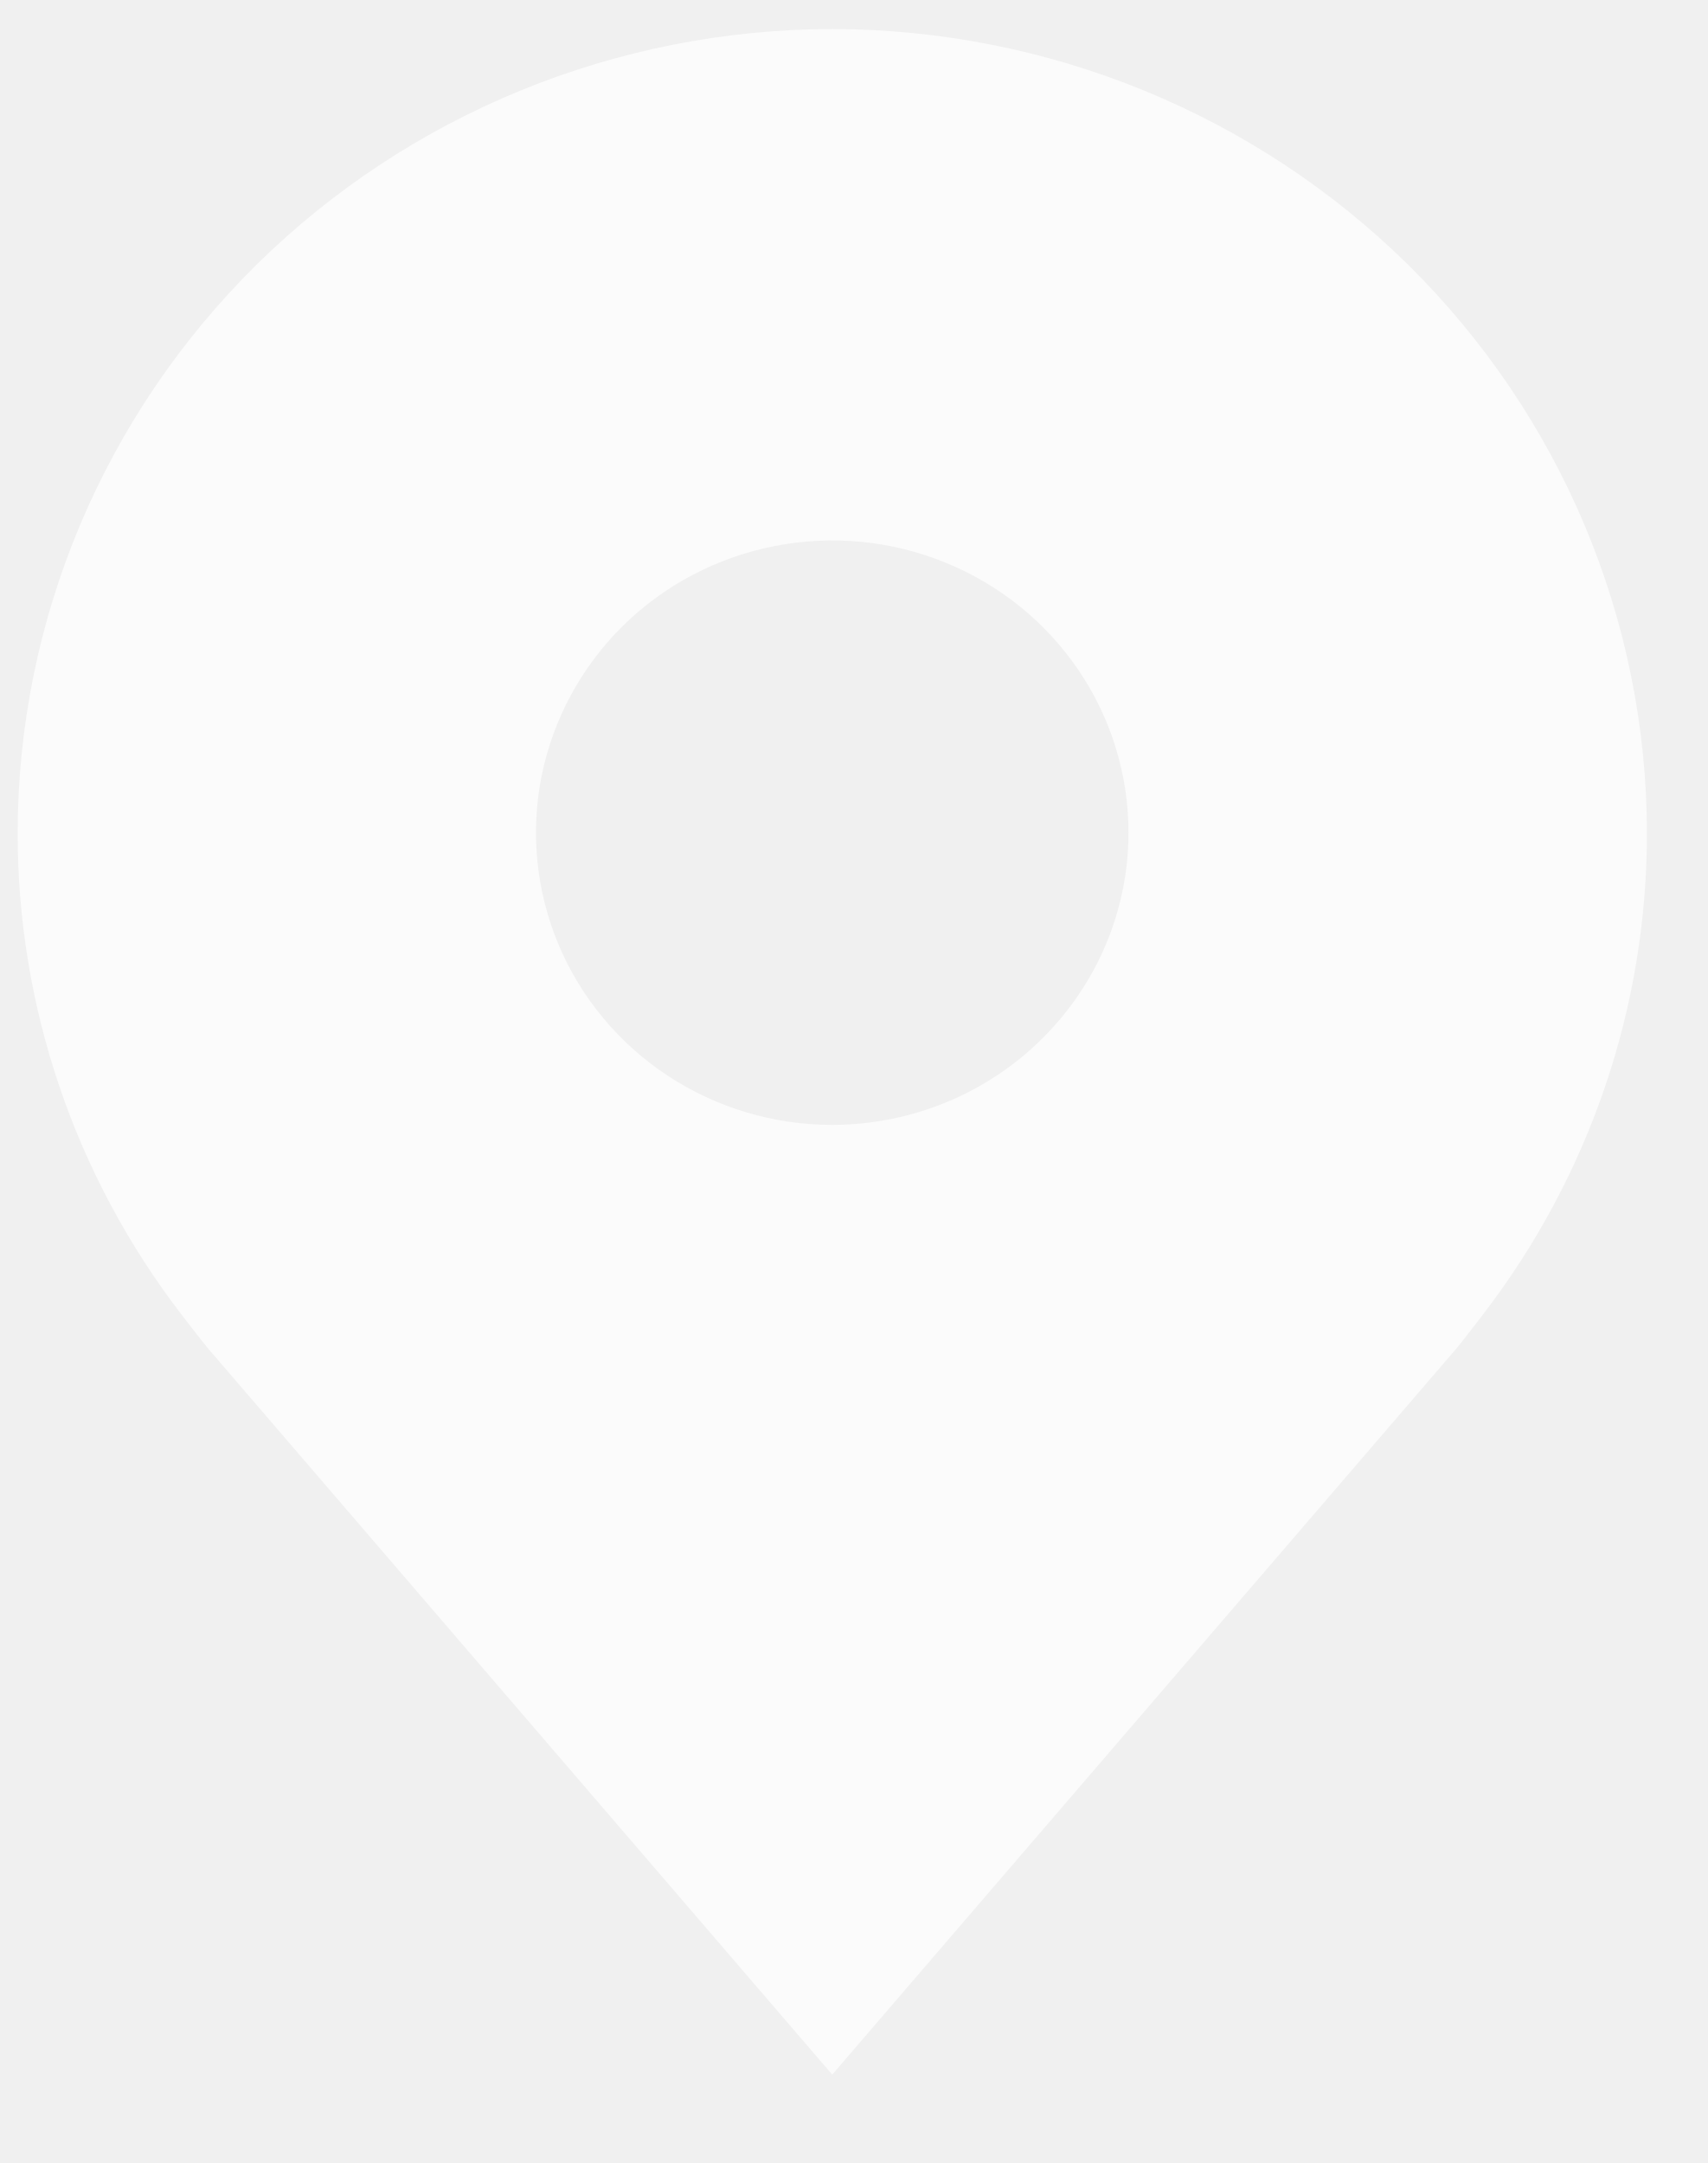
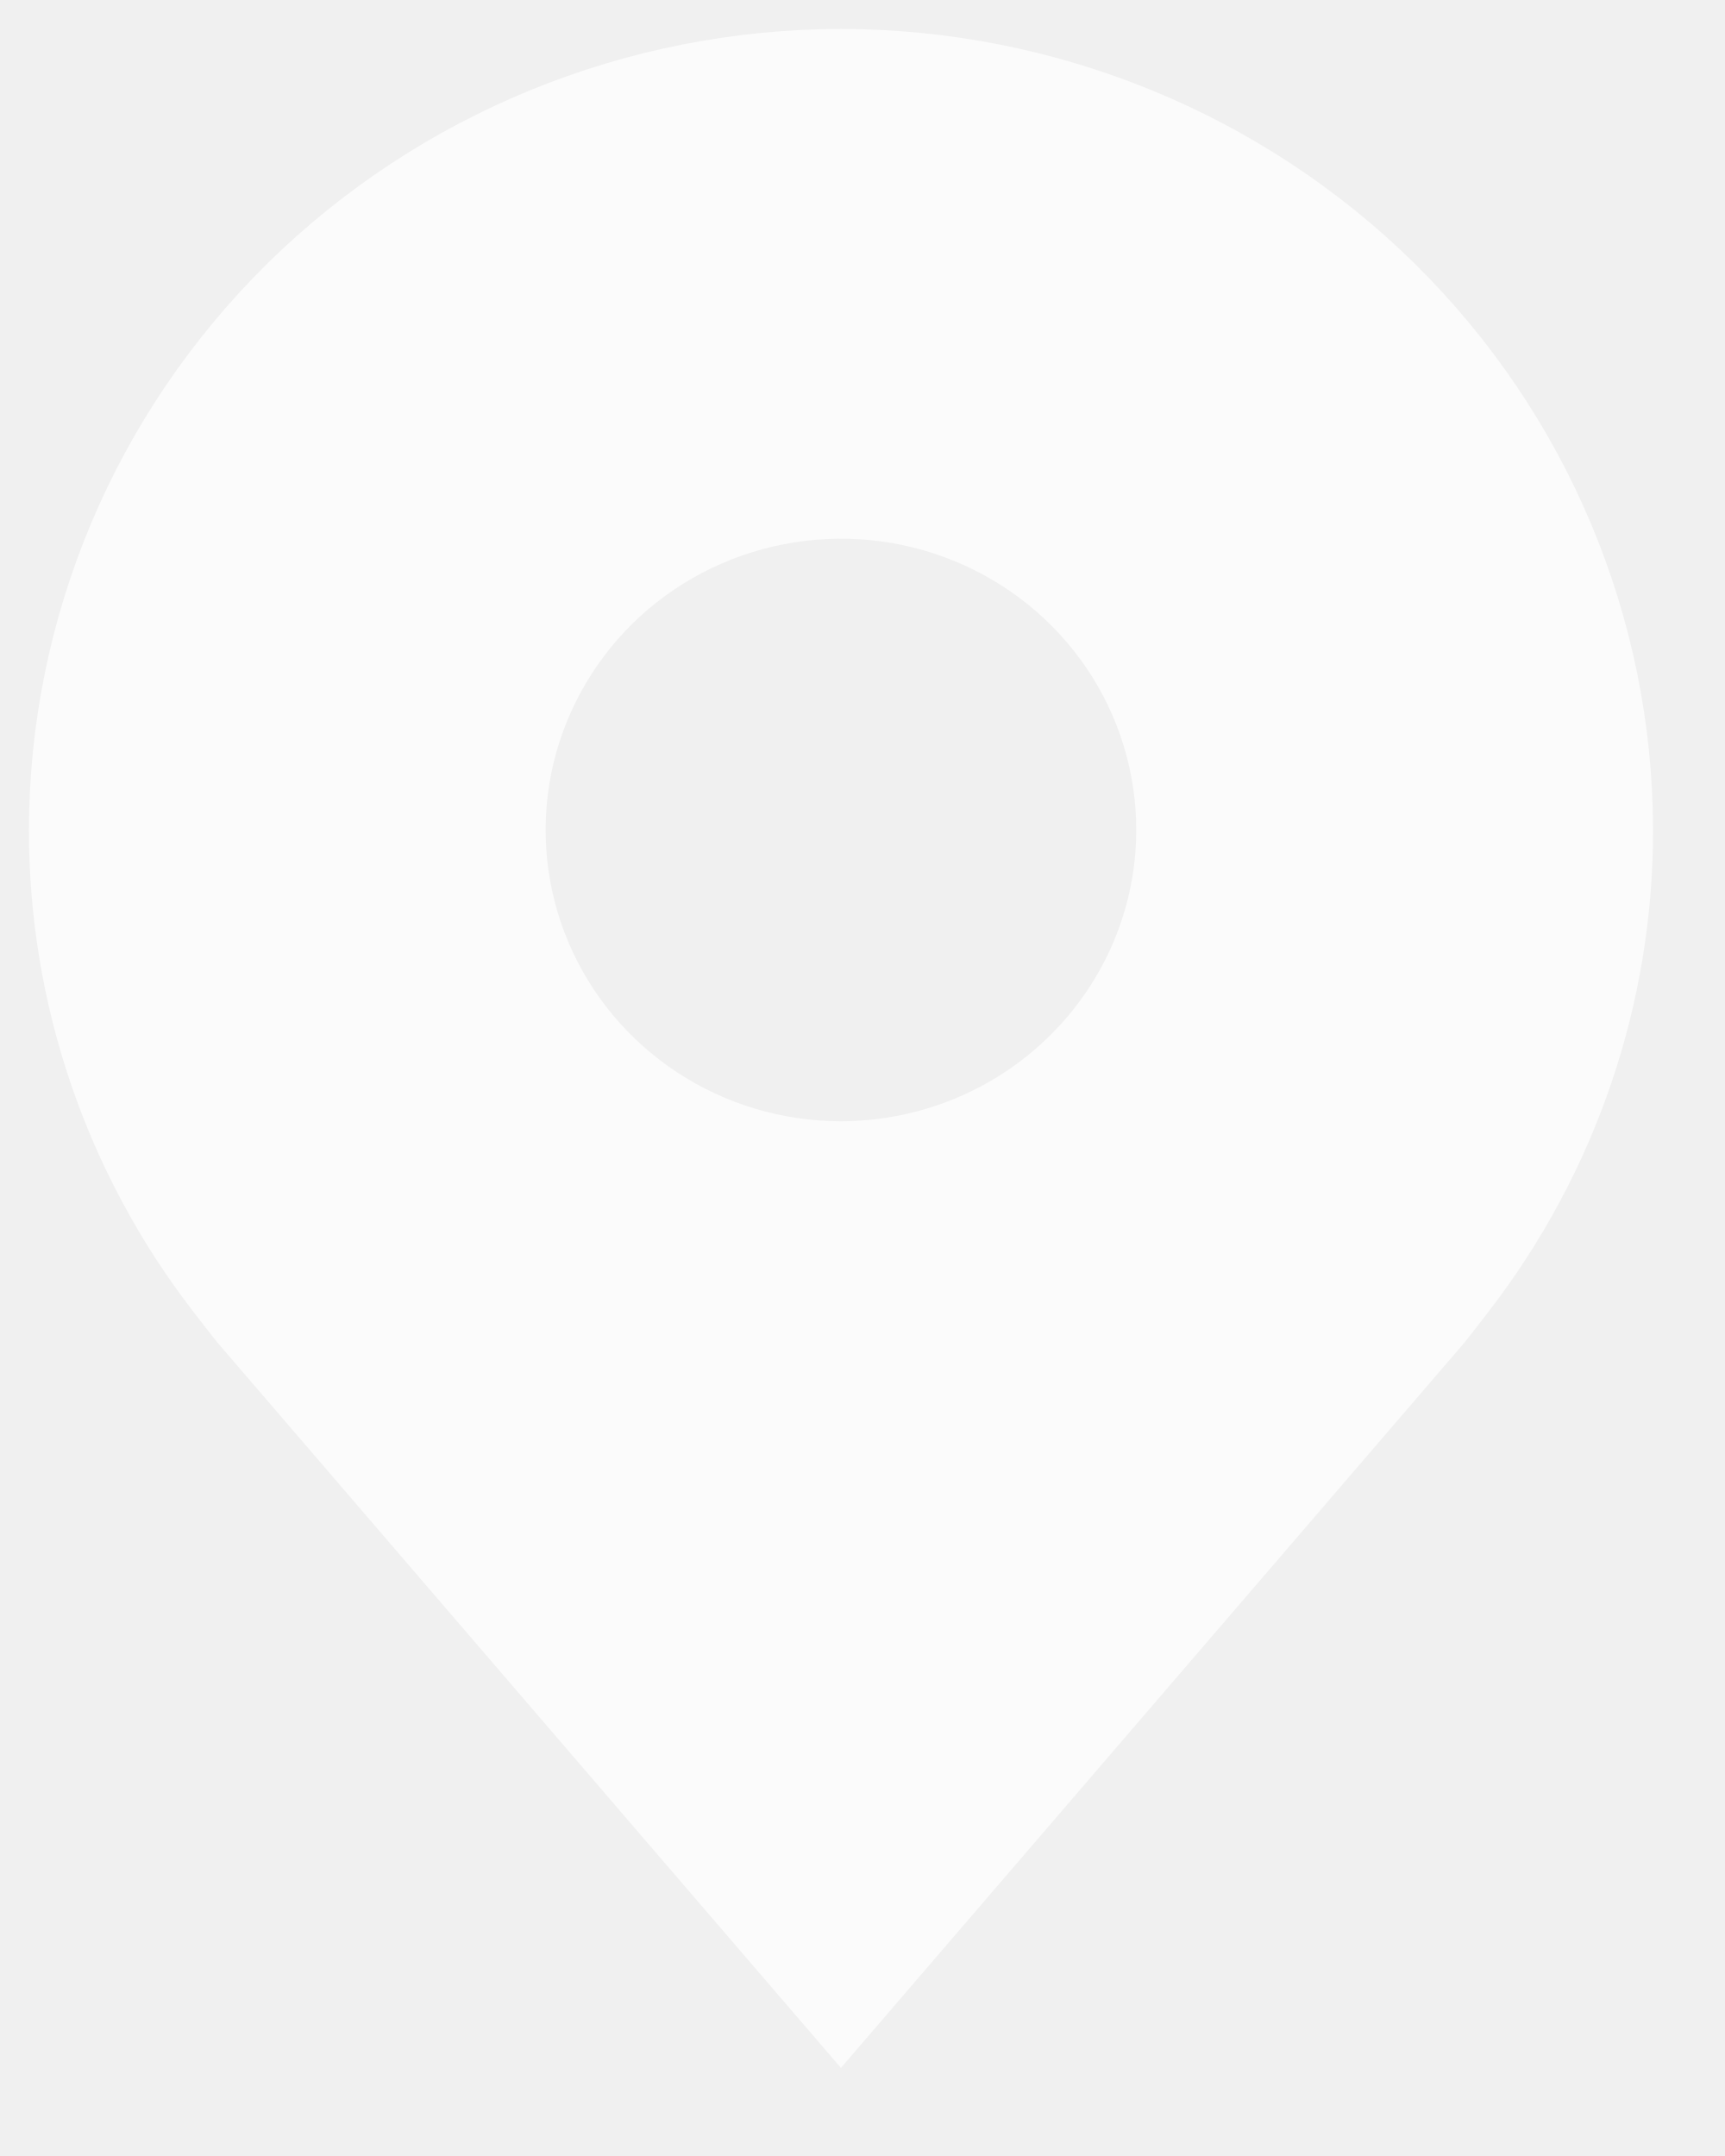
- <svg xmlns="http://www.w3.org/2000/svg" width="15" height="19" viewBox="0 0 15 19" fill="none">
+ <svg xmlns="http://www.w3.org/2000/svg" width="16" height="20" viewBox="0 0 15 19" fill="none">
  <path d="M7.31 0.255C5.413 0.257 3.595 1.002 2.253 2.325C0.912 3.649 0.157 5.443 0.155 7.314C0.153 8.844 0.659 10.332 1.596 11.55C1.596 11.55 1.791 11.803 1.823 11.84L7.31 18.224L12.8 11.837C12.829 11.803 13.024 11.55 13.024 11.55L13.025 11.548C13.962 10.33 14.468 8.843 14.466 7.314C14.464 5.443 13.709 3.649 12.368 2.325C11.026 1.002 9.208 0.257 7.31 0.255ZM7.31 9.881C6.796 9.881 6.293 9.731 5.865 9.449C5.437 9.167 5.103 8.766 4.906 8.297C4.709 7.828 4.658 7.311 4.758 6.813C4.859 6.316 5.107 5.858 5.47 5.499C5.834 5.14 6.298 4.896 6.803 4.797C7.308 4.698 7.831 4.748 8.306 4.943C8.782 5.137 9.188 5.466 9.474 5.888C9.76 6.31 9.912 6.807 9.912 7.314C9.912 7.995 9.637 8.647 9.149 9.128C8.662 9.61 8 9.88 7.31 9.881Z" fill="white" fill-opacity="0.7" />
</svg>
